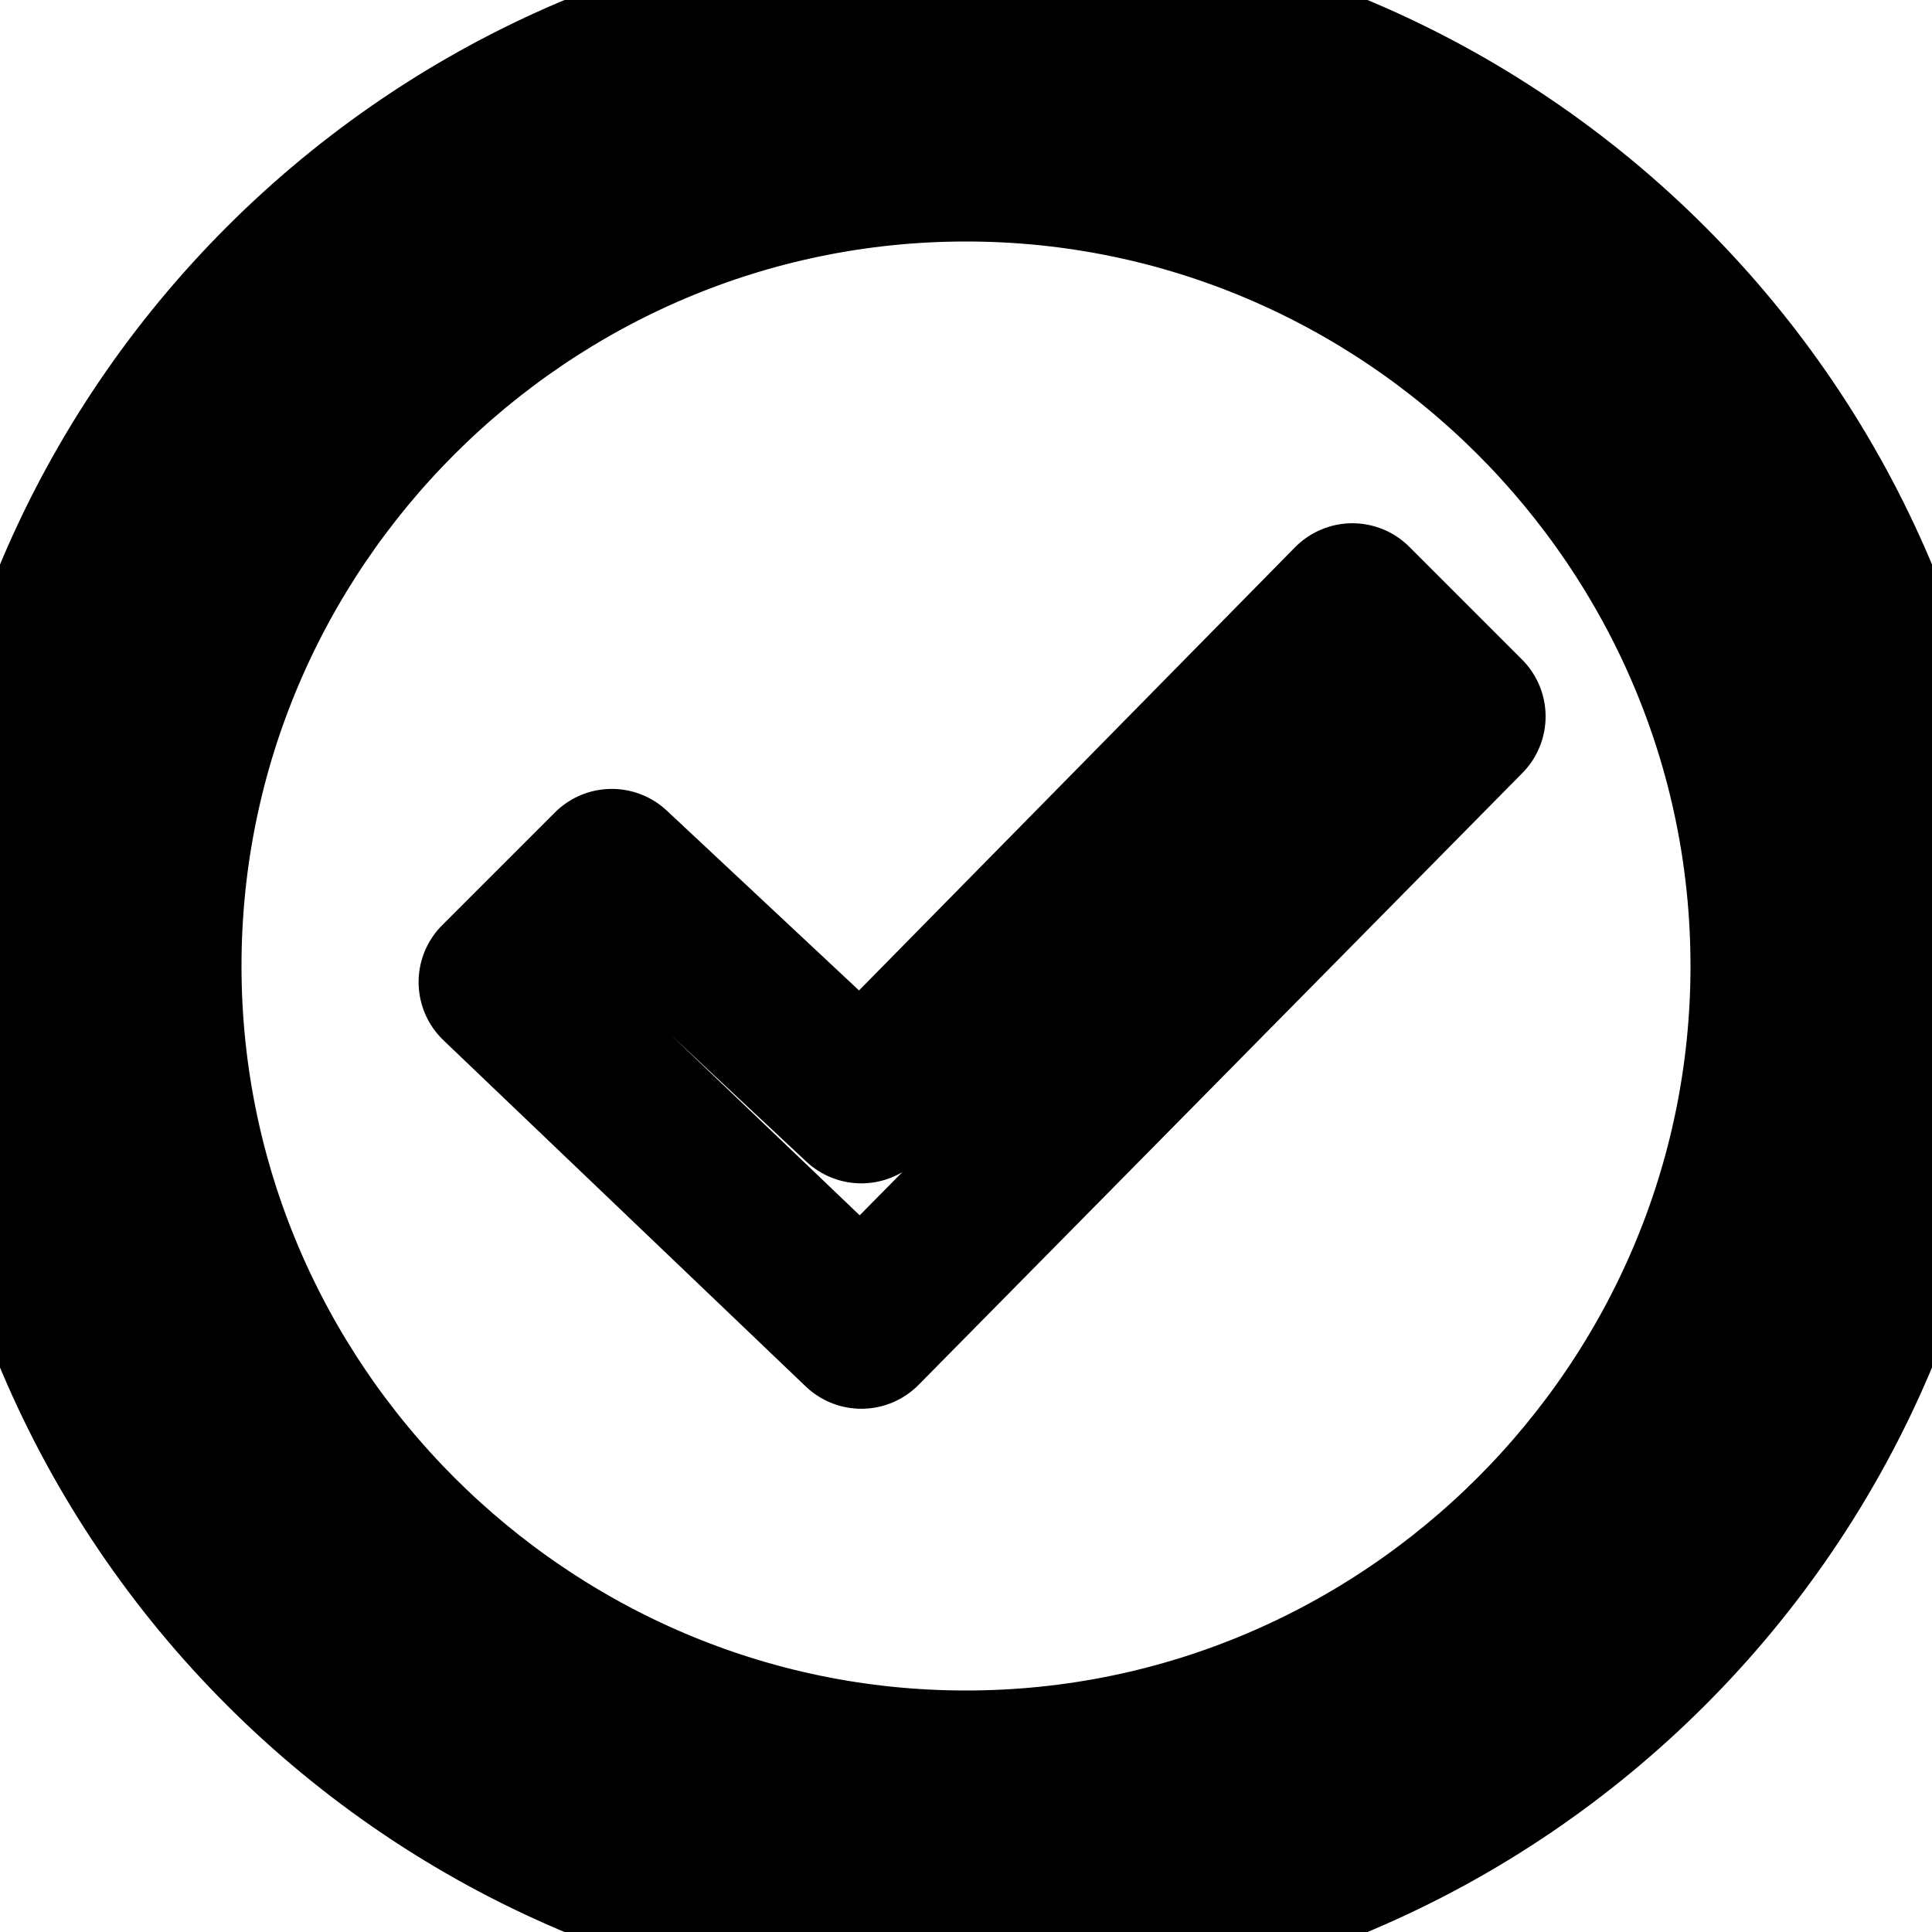
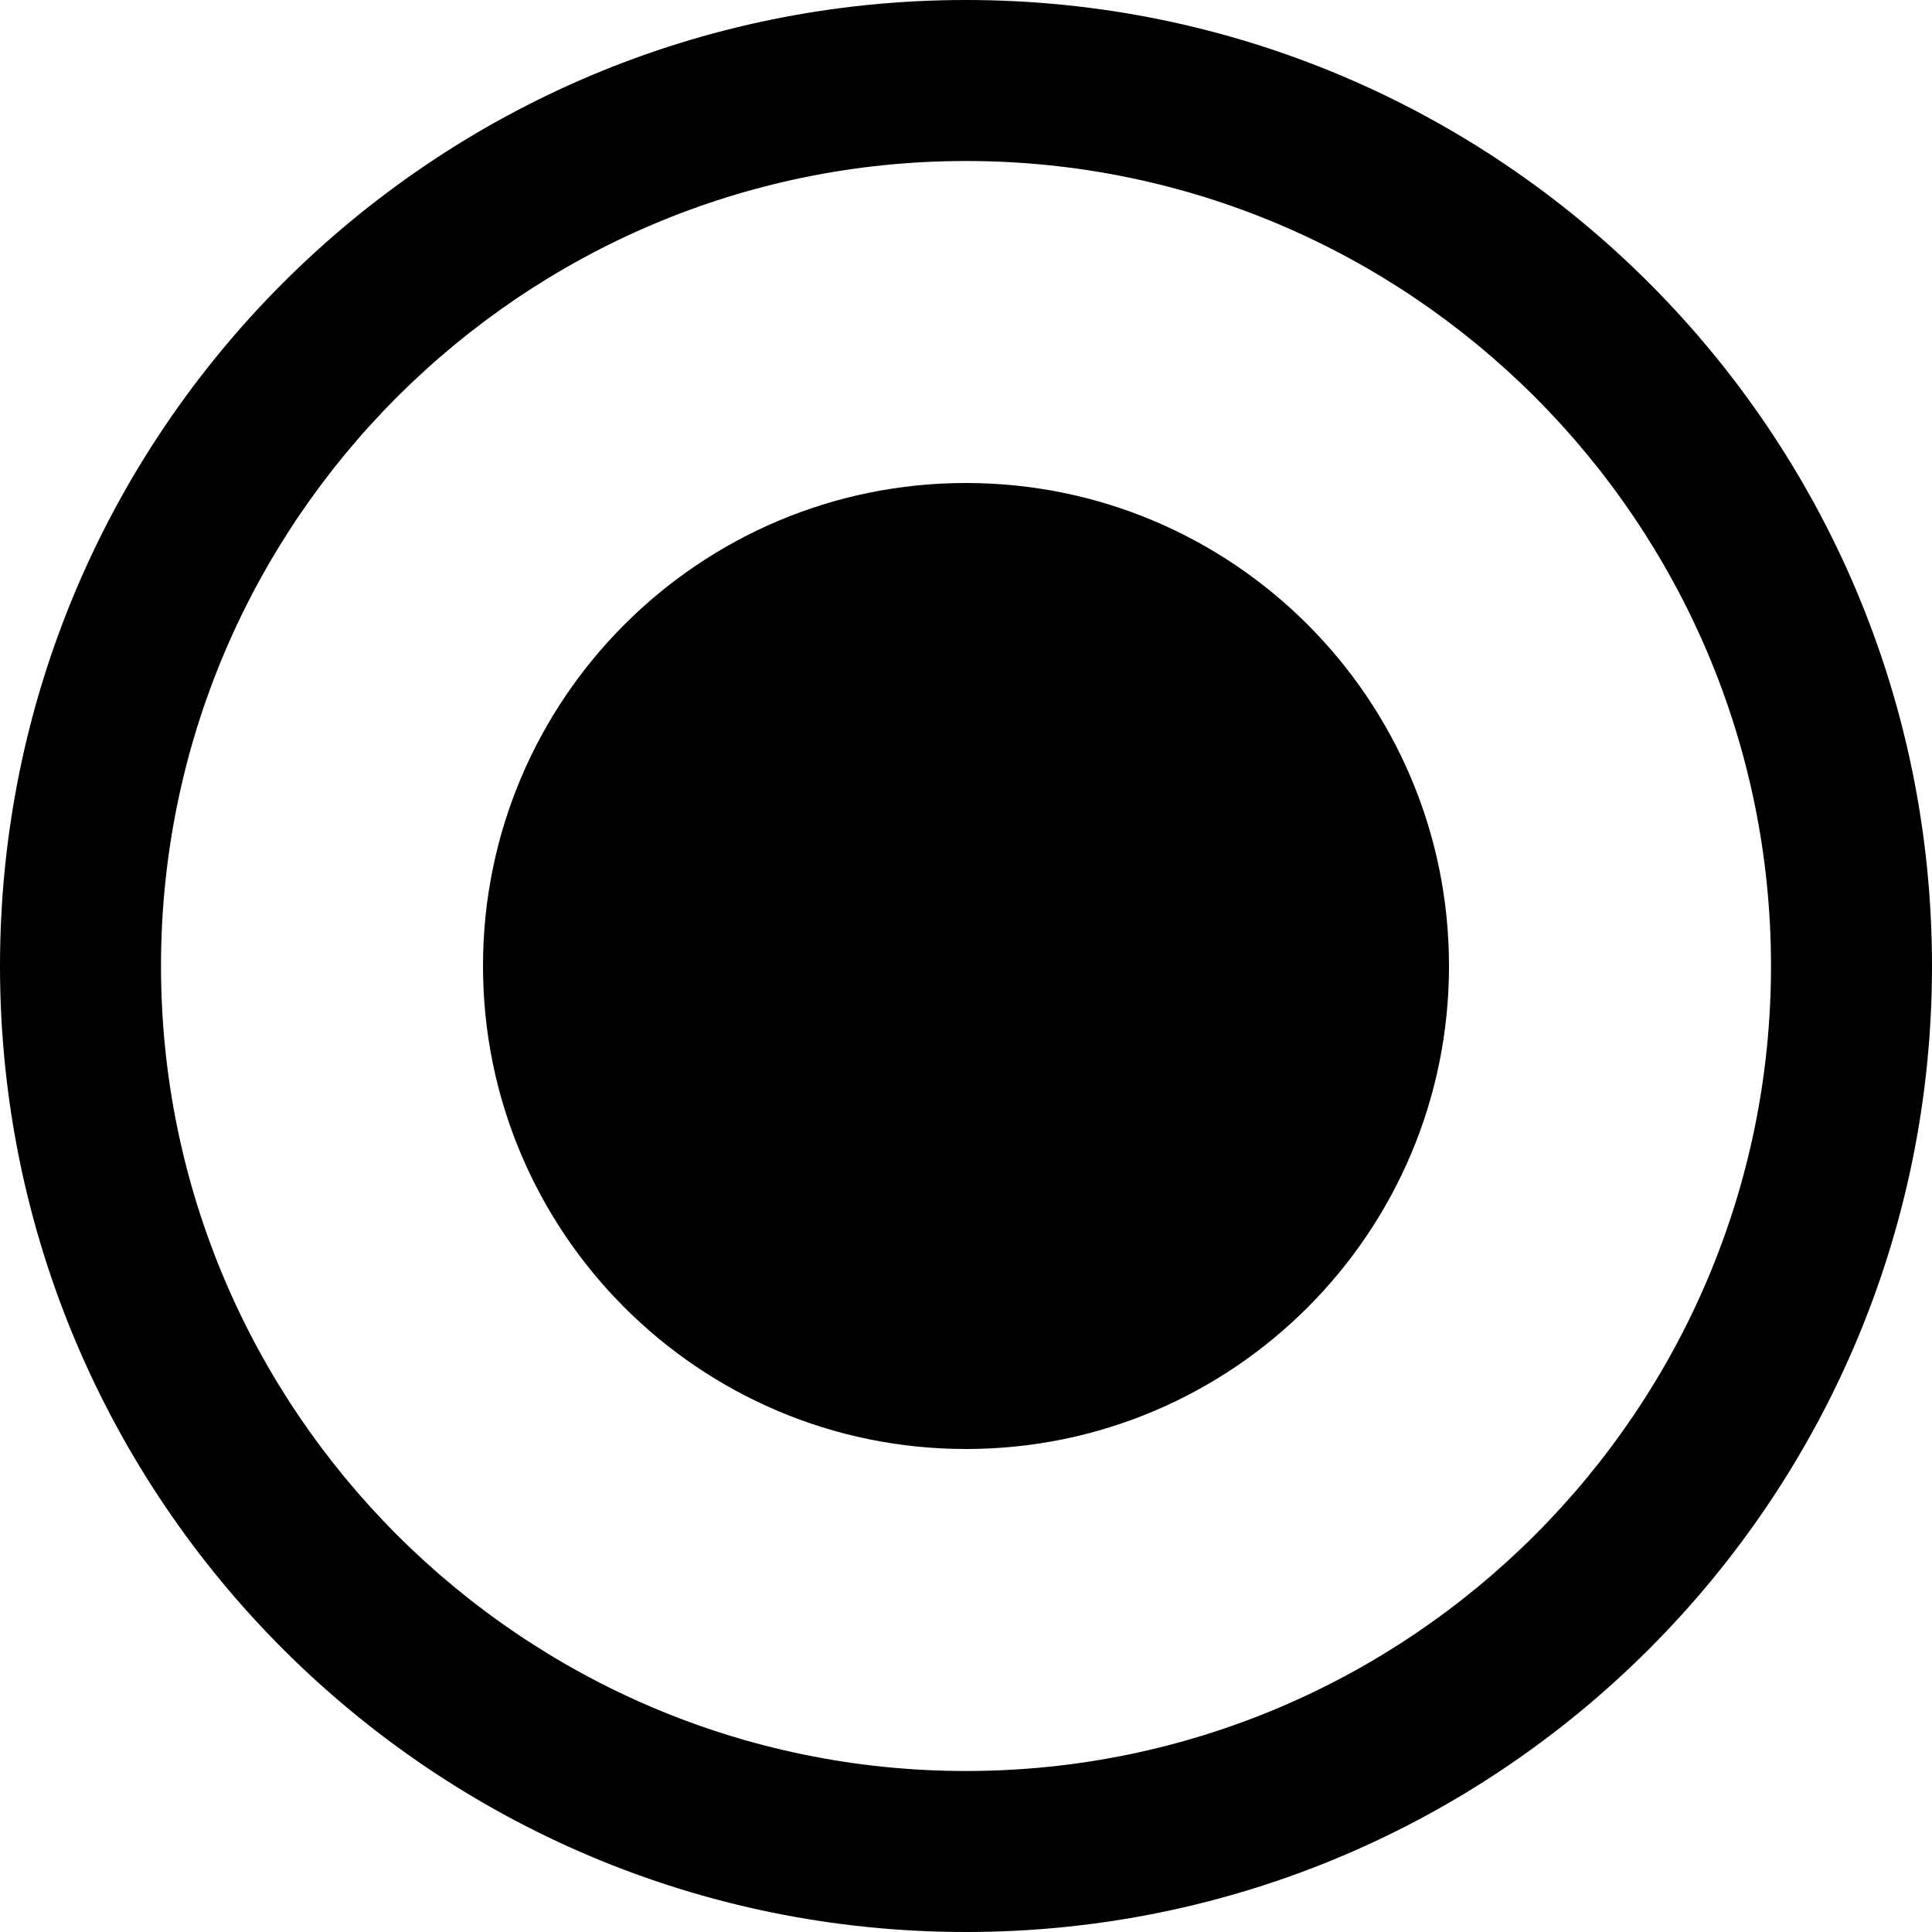
- <svg xmlns="http://www.w3.org/2000/svg" width="24" height="24" viewBox="0 0 24 24" fill="none" stroke="currentColor" stroke-width="2" stroke-linecap="round" stroke-linejoin="round" class="lucide lucide-github">
-   <path d="M12,2c5.5,0,10,4.5,10,10s-4.5,10-10,10S2,17.5,2,12S6.5,2,12,2z M12,0C5.4,0,0,5.4,0,12s5.4,12,12,12s12-5.4,12-12 S18.6,0,12,0z M18.2,8.9l-1.4-1.4l-6.1,6.2l-3.1-2.9l-1.4,1.4l4.5,4.3L18.2,8.9z" />
+ <svg xmlns="http://www.w3.org/2000/svg" width="24" height="24" viewBox="0 0 24 24" fill="currentColor">
+   <path d="M12 2c5.514 0 10 4.486 10 10s-4.486 10-10 10-10-4.486-10-10 4.486-10 10-10zm0-2c-6.627 0-12 5.373-12 12s5.373 12 12 12 12-5.373 12-12-5.373-12-12-12zm0 6c-3.313 0-6 2.687-6 6s2.687 6 6 6c3.314 0 6-2.687 6-6s-2.686-6-6-6z" />
</svg>
